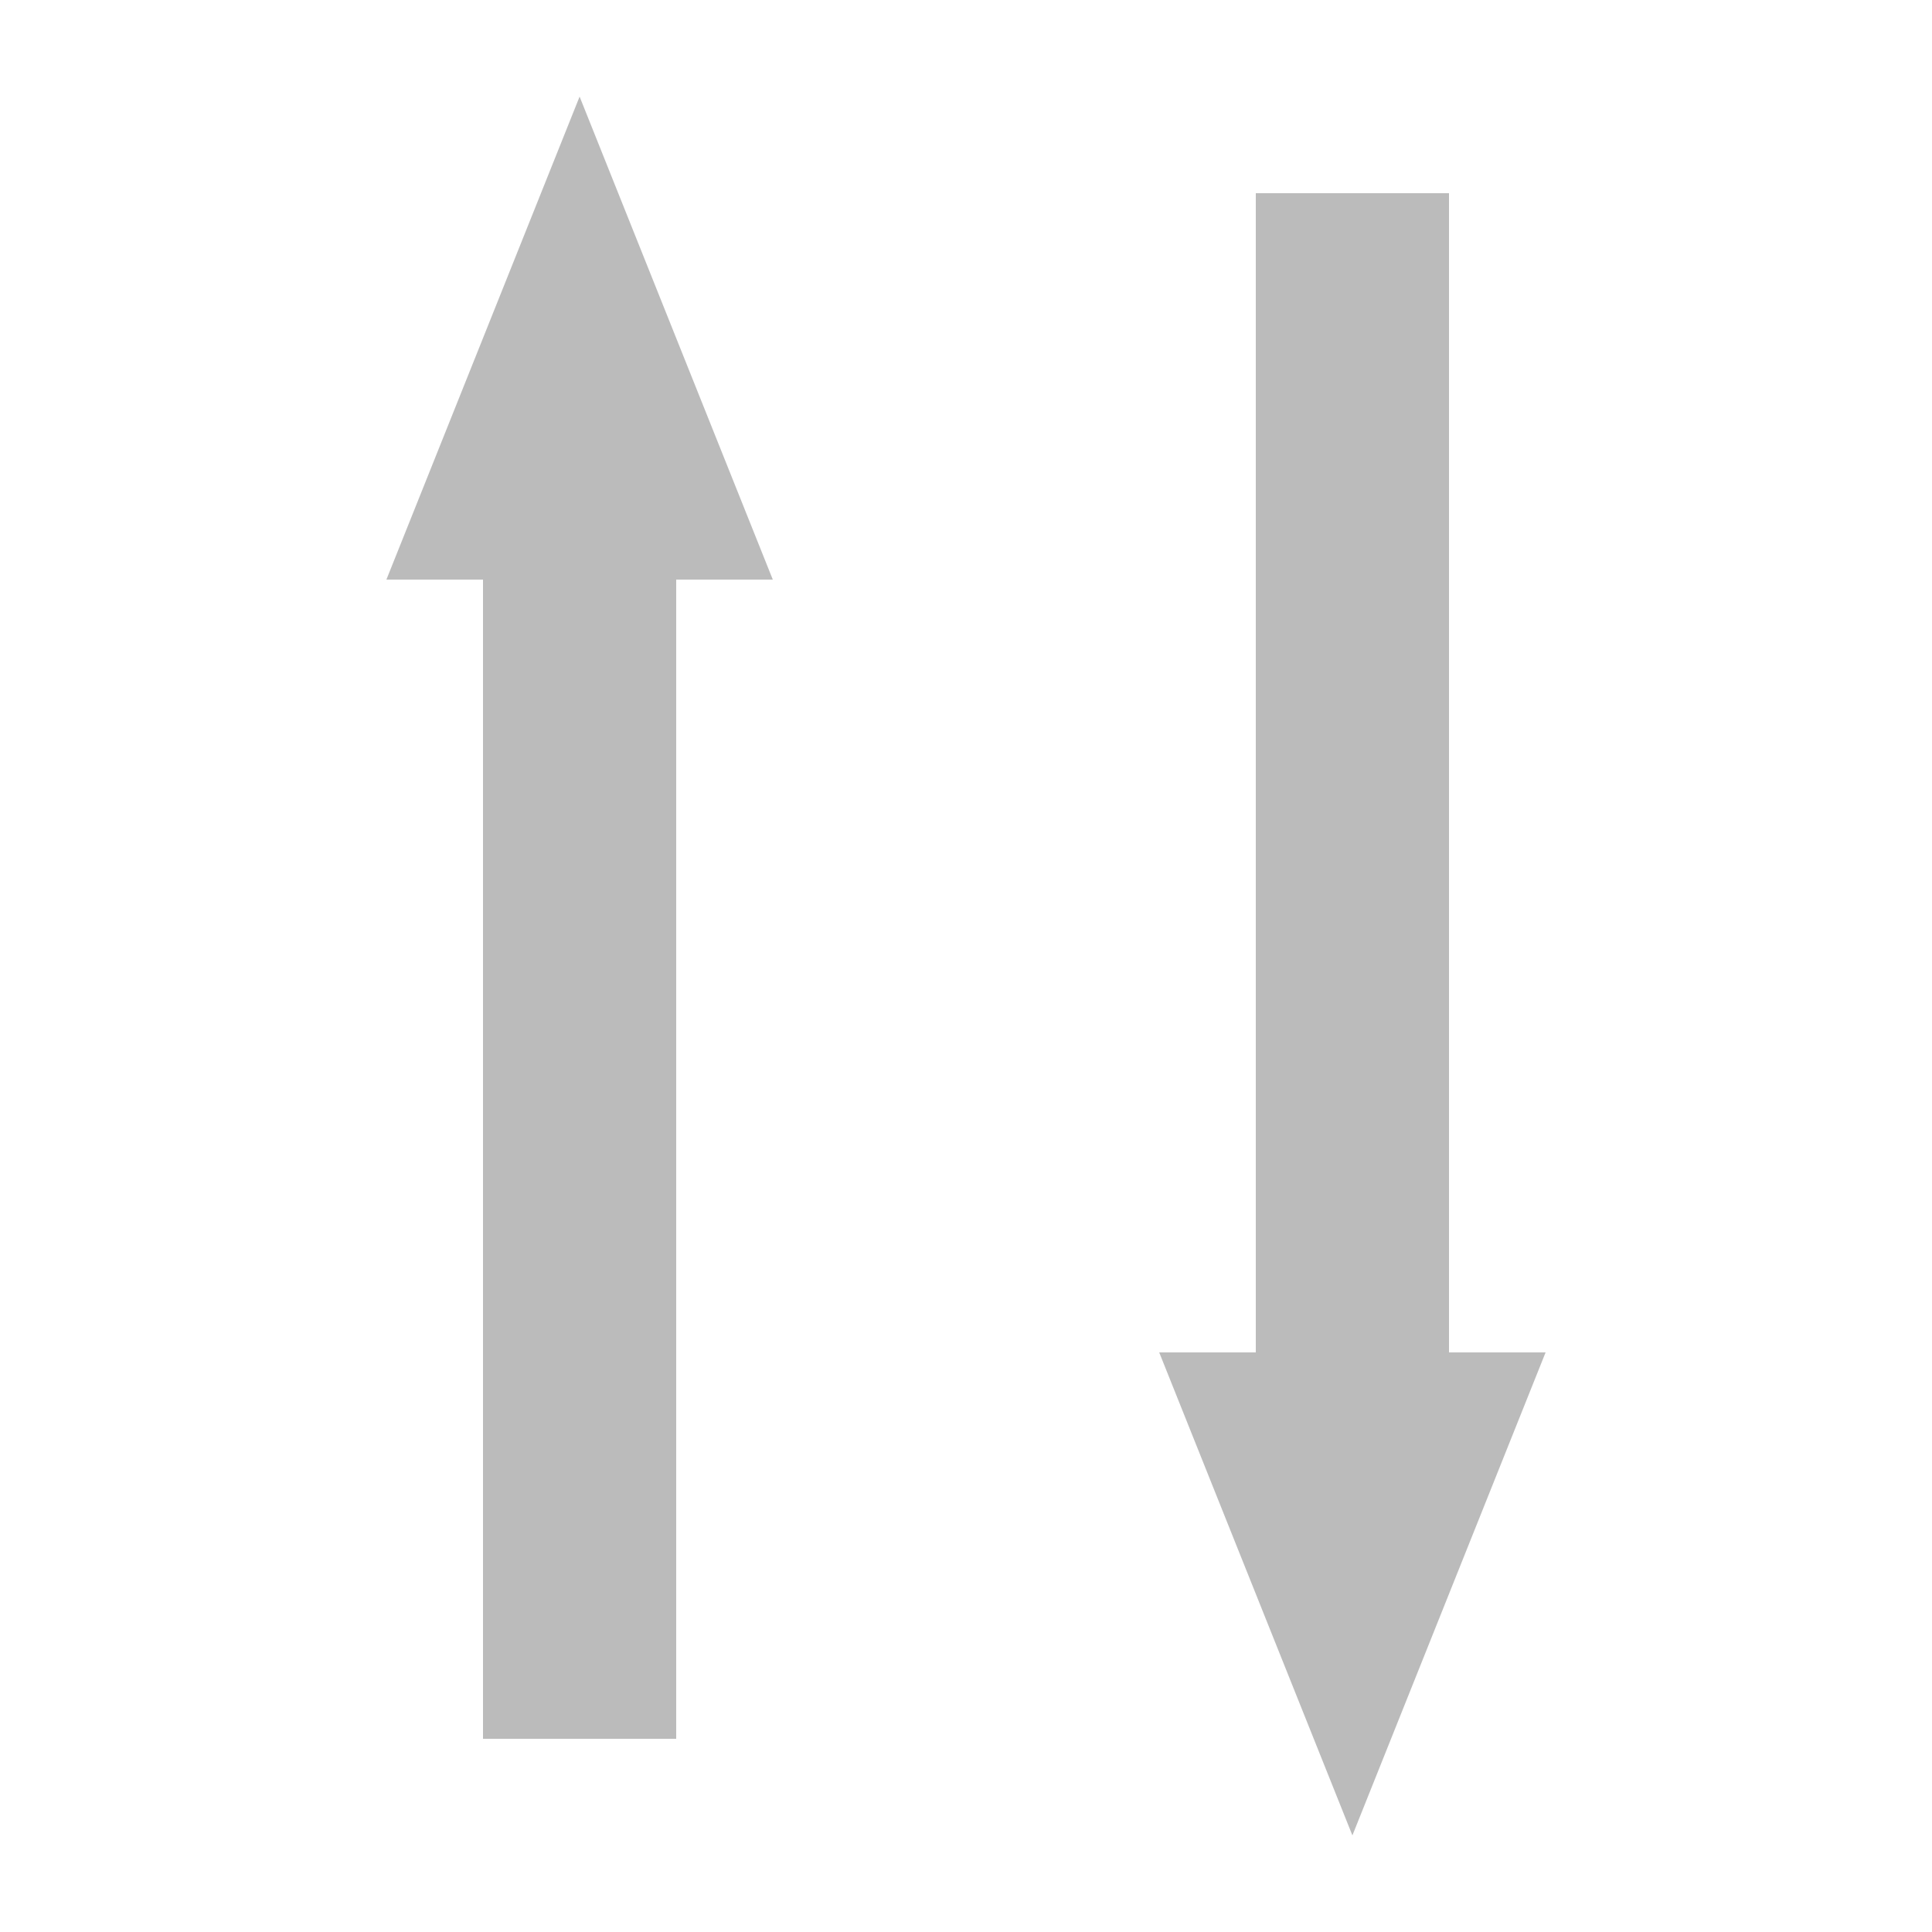
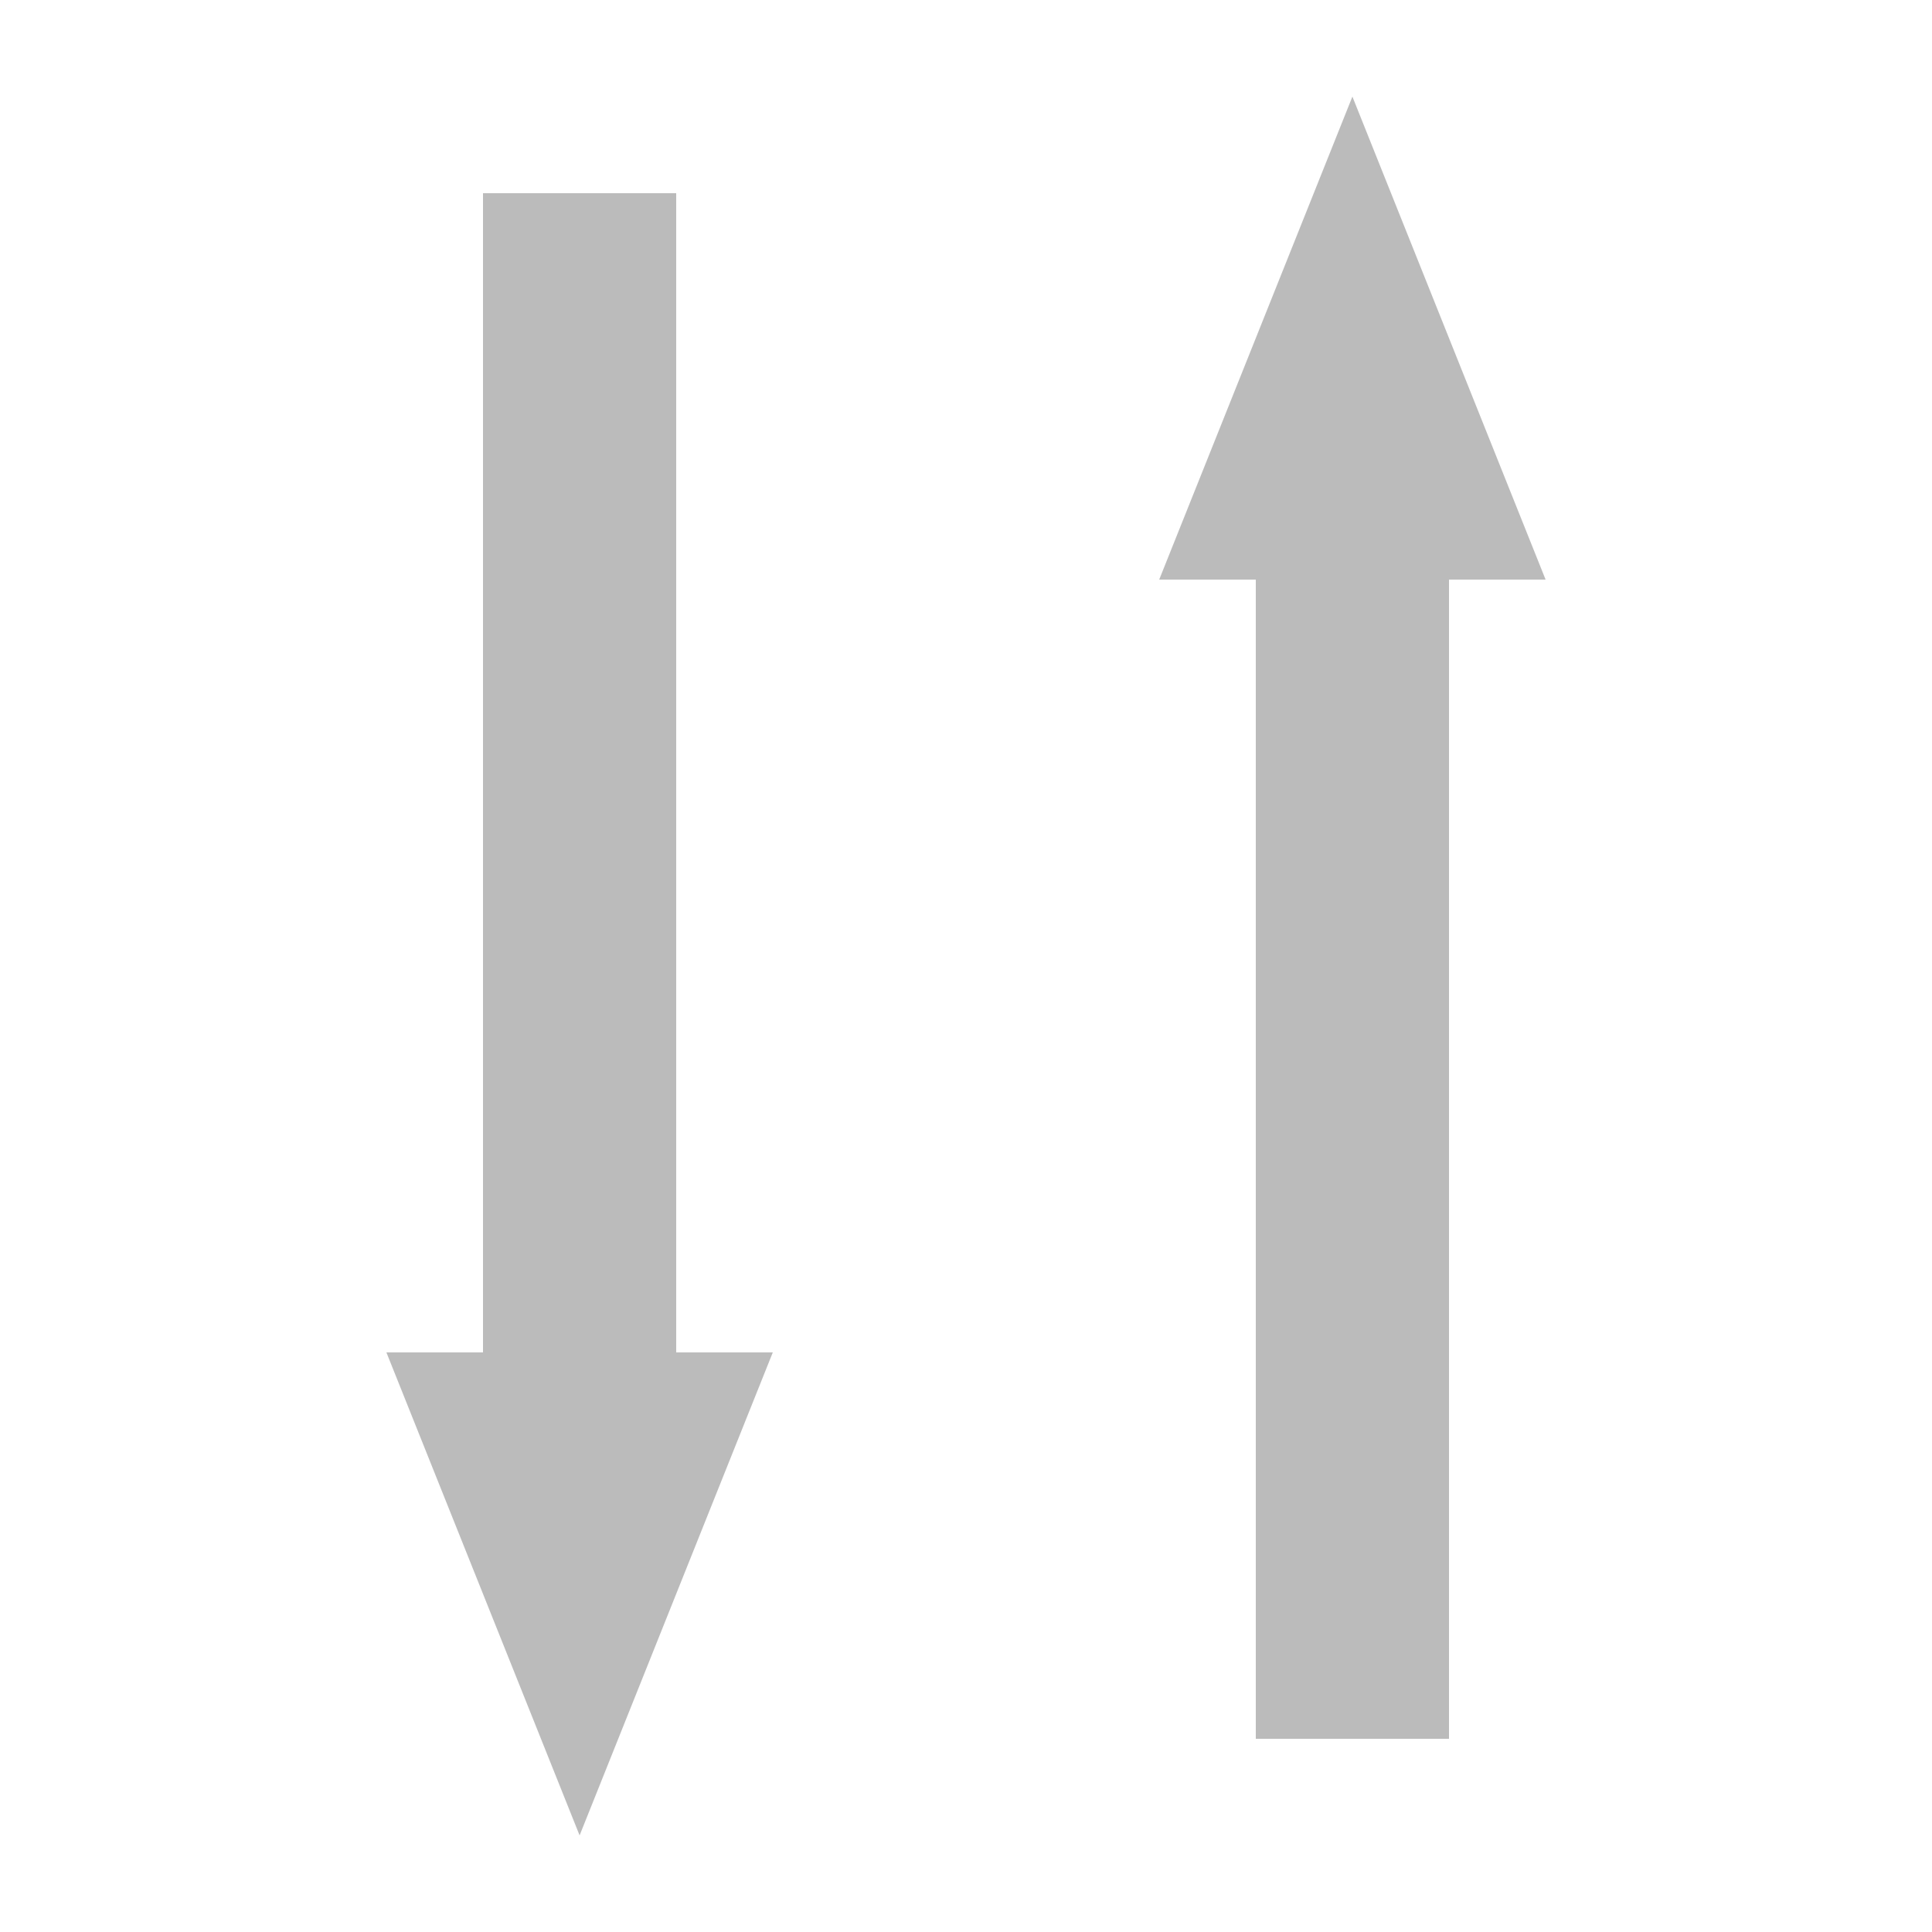
<svg xmlns="http://www.w3.org/2000/svg" viewBox="0 0 100 100" width="50" height="50">
-   <line x1="30" y1="30" x2="30" y2="90" stroke="#bbb" stroke-width="10" />
-   <line x1="70" y1="10" x2="70" y2="70" stroke="#bbb" stroke-width="10" />
-   <polygon points="20,30 40,30 30,5" fill="#bbb" />
-   <polygon points="60,70 80,70 70,95" fill="#bbb" />
+   <line x1="70" y1="30" x2="70" y2="90" stroke="#bbb" stroke-width="10" />
+   <line x1="30" y1="10" x2="30" y2="70" stroke="#bbb" stroke-width="10" />
+   <polygon points="60,30 80,30 70,5" fill="#bbb" />
+   <polygon points="20,70 40,70 30,95" fill="#bbb" />
</svg>
